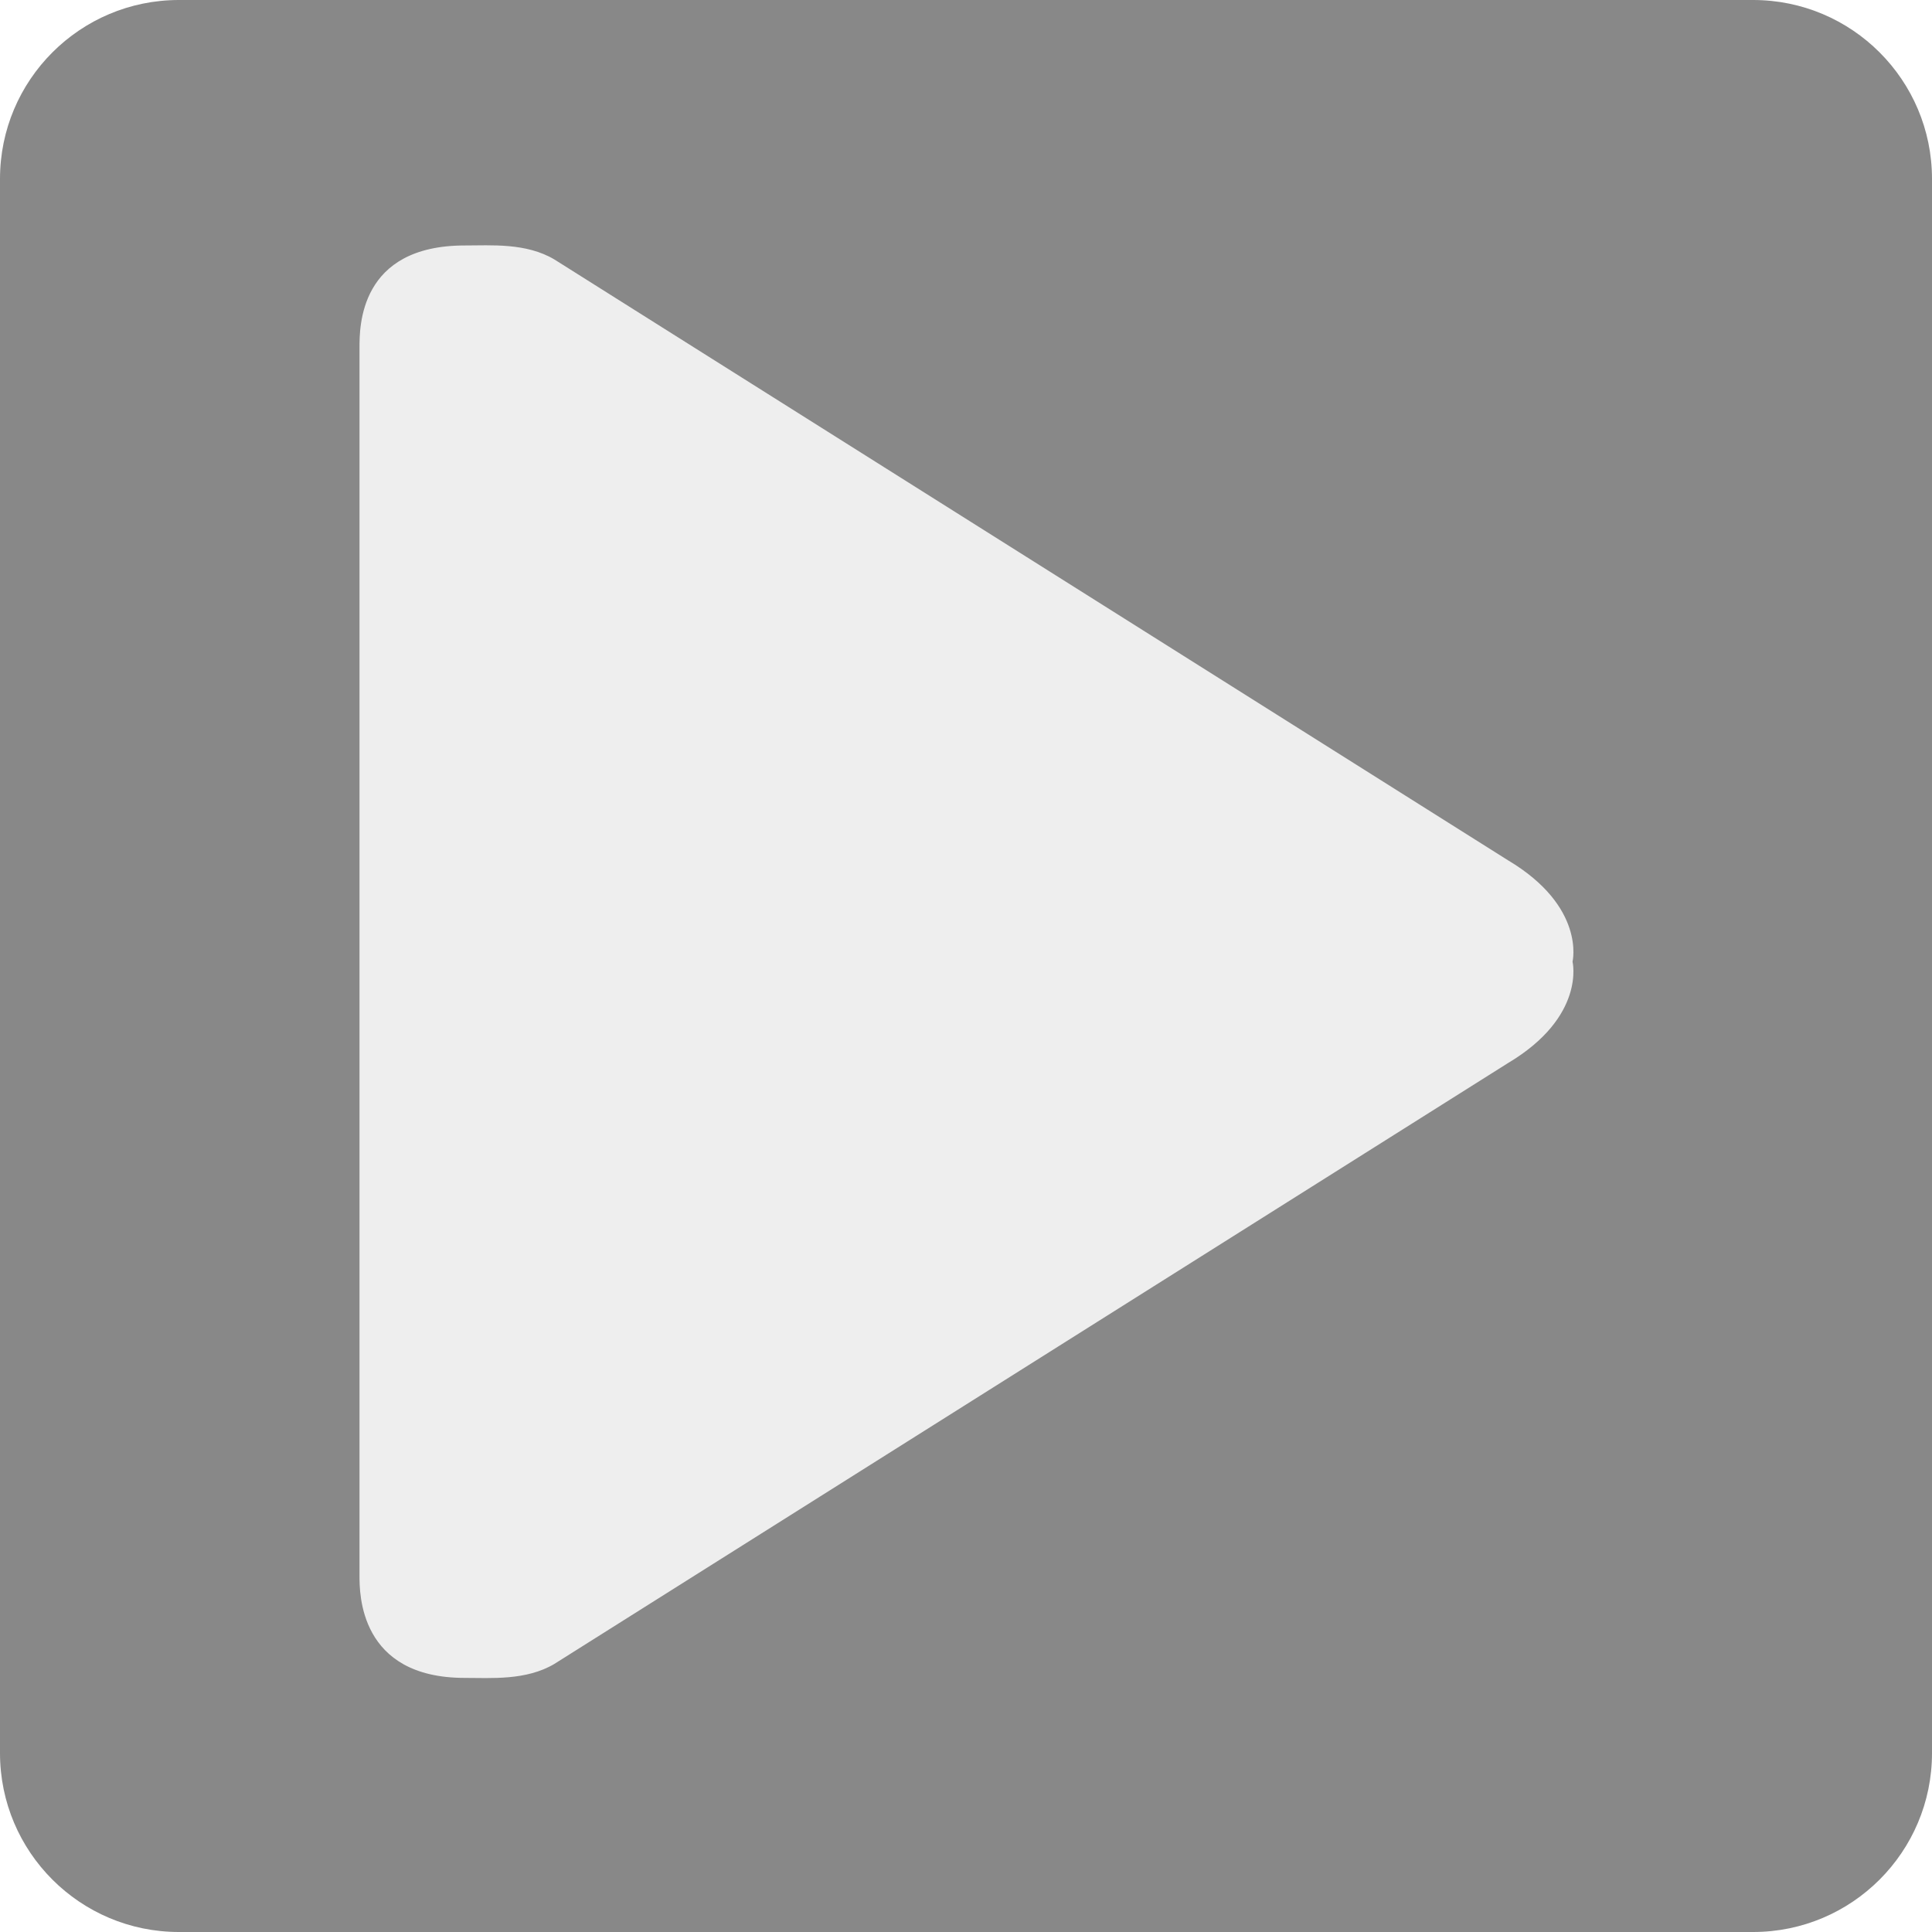
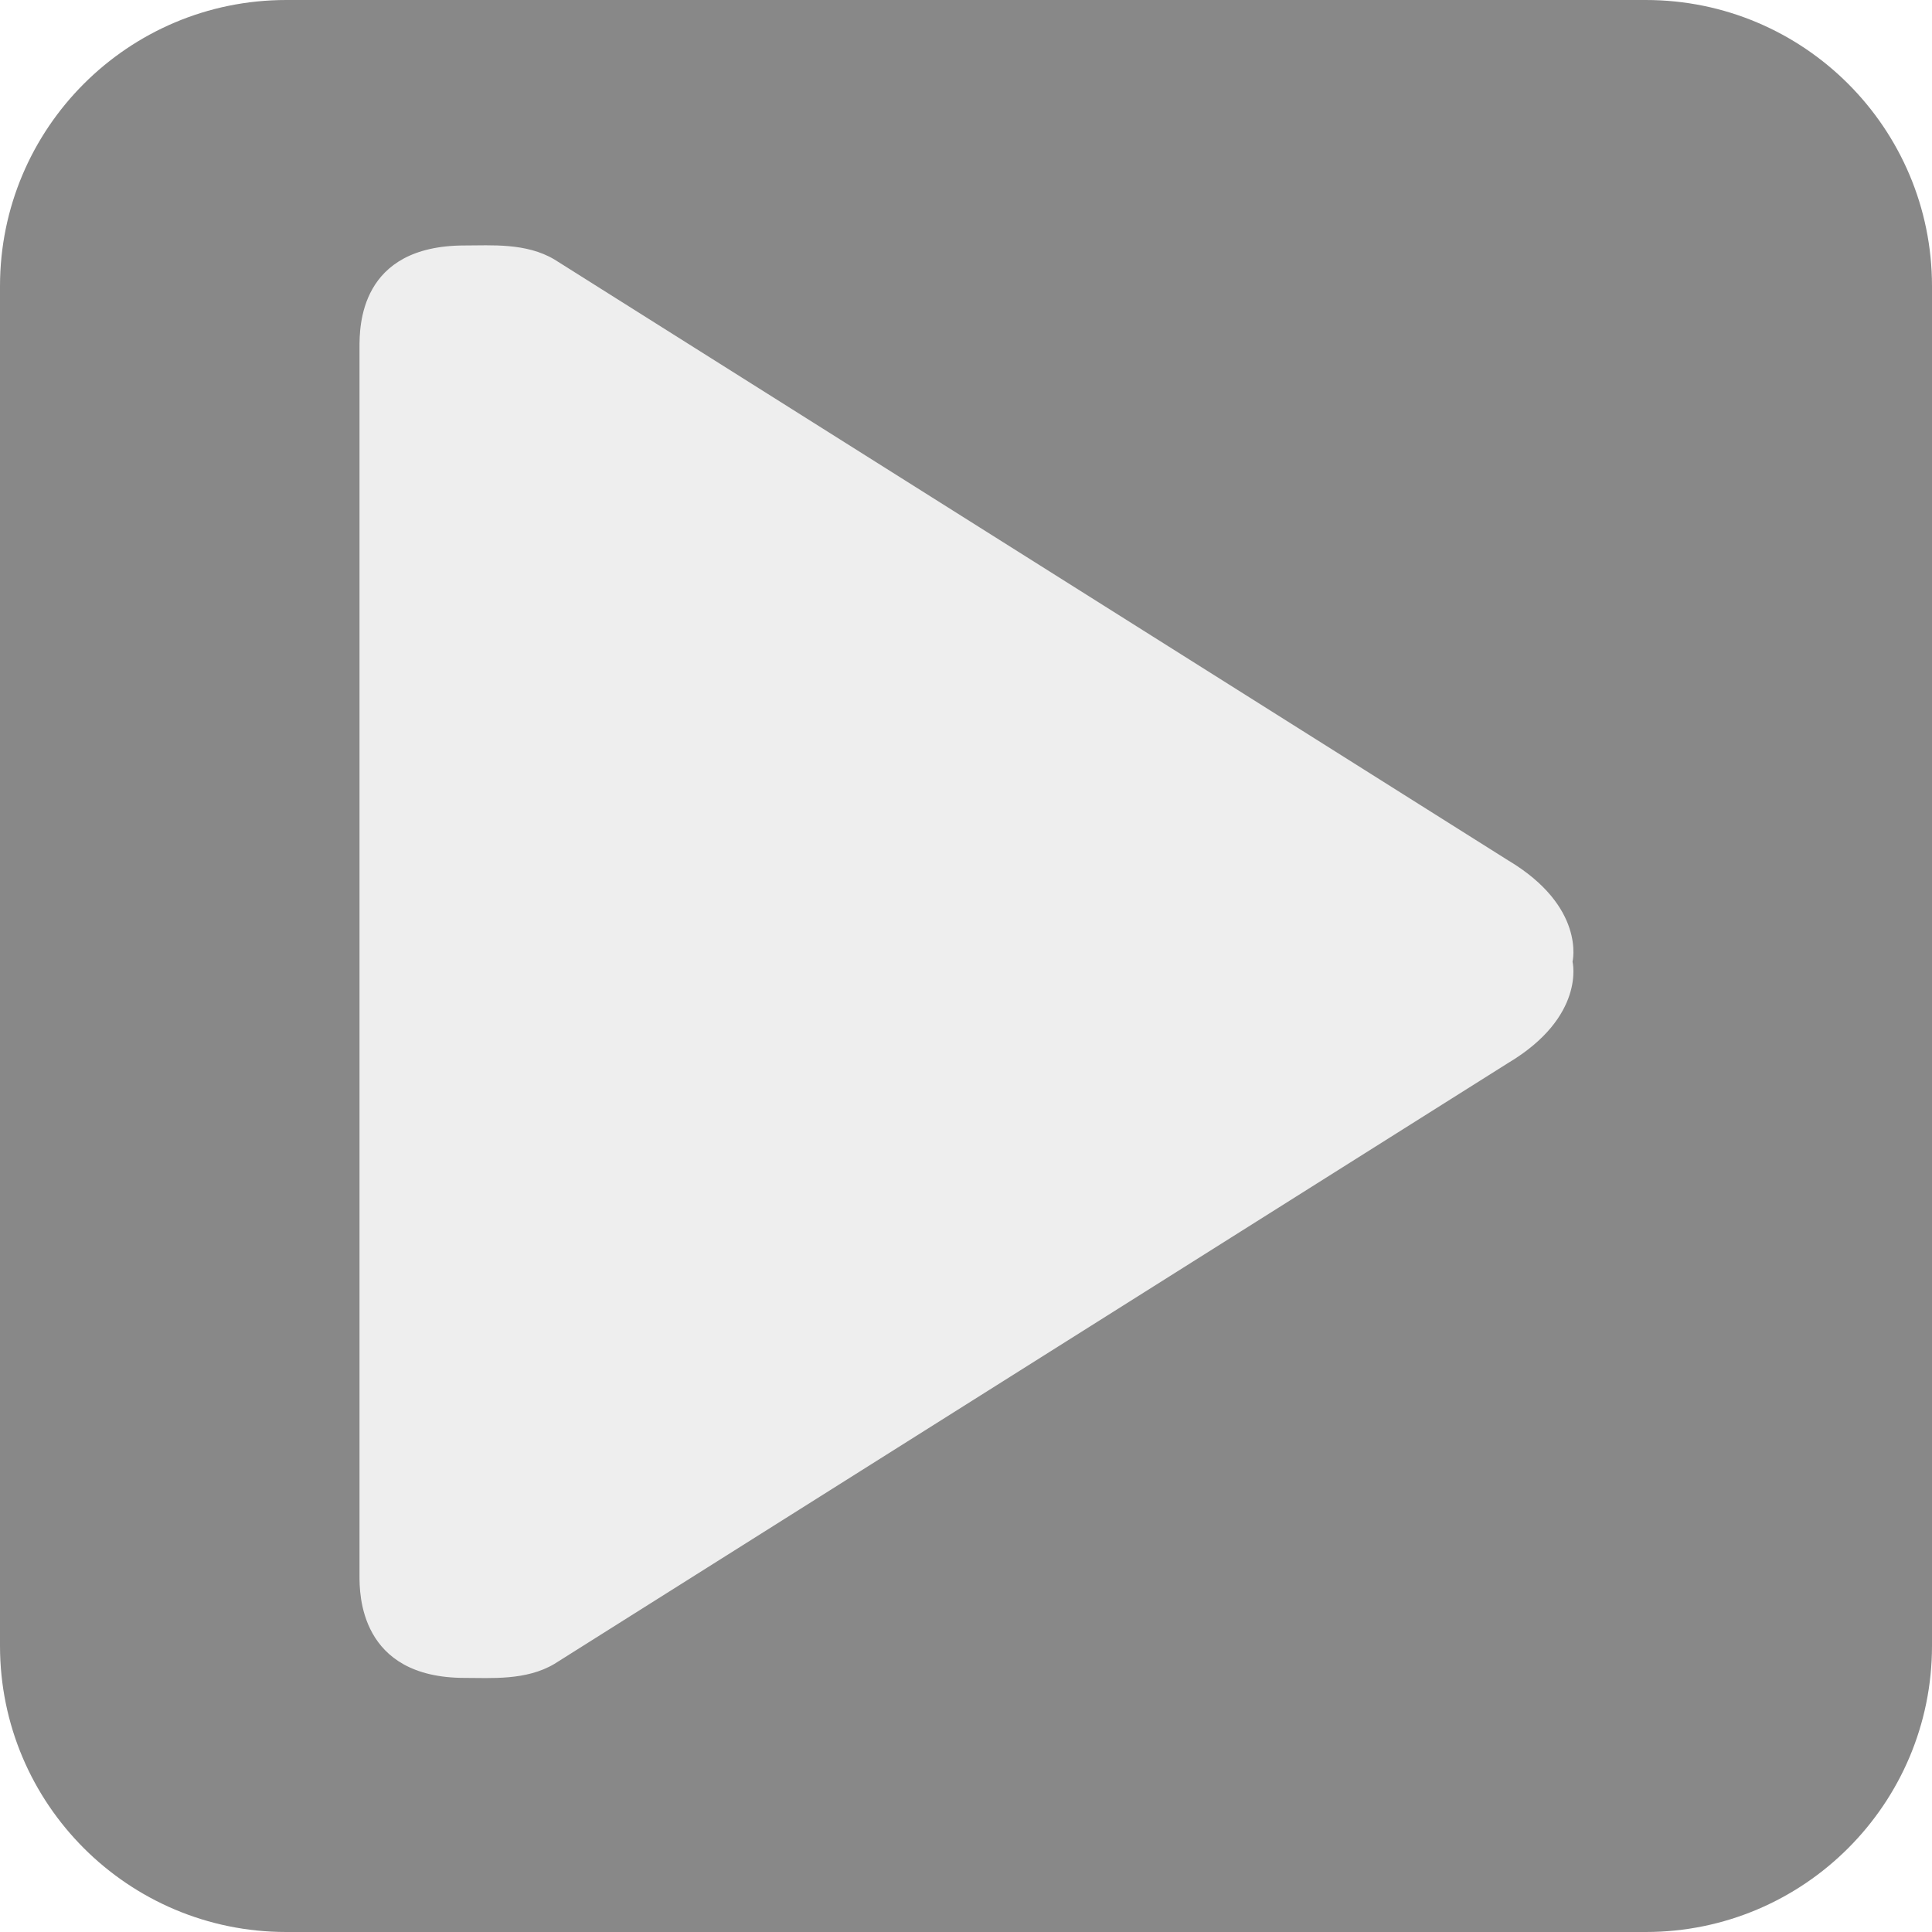
<svg xmlns="http://www.w3.org/2000/svg" version="1.1" width="1080" height="1080" viewBox="0 0 1080 1080" xml:space="preserve">
  <defs>
  </defs>
  <rect x="0" y="0" width="100%" height="100%" fill="transparent" />
  <g transform="matrix(1 0 0 1 540 540)" id="d77e55e8-e38e-4118-8ba0-d64efc187c3a">
-     <rect style="stroke: none; stroke-width: 1; stroke-dasharray: none; stroke-linecap: butt; stroke-dashoffset: 0; stroke-linejoin: miter; stroke-miterlimit: 4; fill: rgb(136,136,136); fill-rule: nonzero; opacity: 1;" vector-effect="non-scaling-stroke" x="-540" y="-540" rx="100" ry="100" width="1080" height="1080" />
+     <rect style="stroke: none; stroke-width: 1; stroke-dasharray: none; stroke-linecap: butt; stroke-dashoffset: 0; stroke-linejoin: miter; stroke-miterlimit: 4; fill: rgb(136,136,136); fill-rule: nonzero; opacity: 1;" vector-effect="non-scaling-stroke" x="-540" y="-540" rx="160" ry="160" width="1080" height="1080" />
  </g>
  <g transform="matrix(1 0 0 1 540 540)" id="d0efa959-43ca-477f-82e0-a05cff6d8bf7">
  </g>
  <g transform="matrix(3.45 0 0 3.45 540.27 537.6)" id="8992f4b9-7ca1-415f-adbc-861424645560">
    <path style="stroke: rgb(0,0,0); stroke-width: 0; stroke-dasharray: none; stroke-linecap: butt; stroke-dashoffset: 0; stroke-linejoin: miter; stroke-miterlimit: 4; fill: rgb(238,238,238); fill-rule: nonzero; opacity: 1;" vector-effect="non-scaling-stroke" transform=" translate(-116.08, -116.08)" d="M 203.791 99.628 L 49.307 2.294 C 44.74 -0.425 39.069 0.028 34.786 0.028 C 17.654 0.028 17.73 13.255 17.73 16.606 L 17.73 215.546 C 17.73 218.379 17.655 232.125 34.786 232.125 C 39.069 232.125 44.741 232.576 49.307 229.858 L 203.79 132.525 C 216.47 124.98 214.279 116.076 214.279 116.076 C 214.279 116.076 216.471 107.172 203.791 99.628 z" stroke-linecap="round" />
  </g>
</svg>
